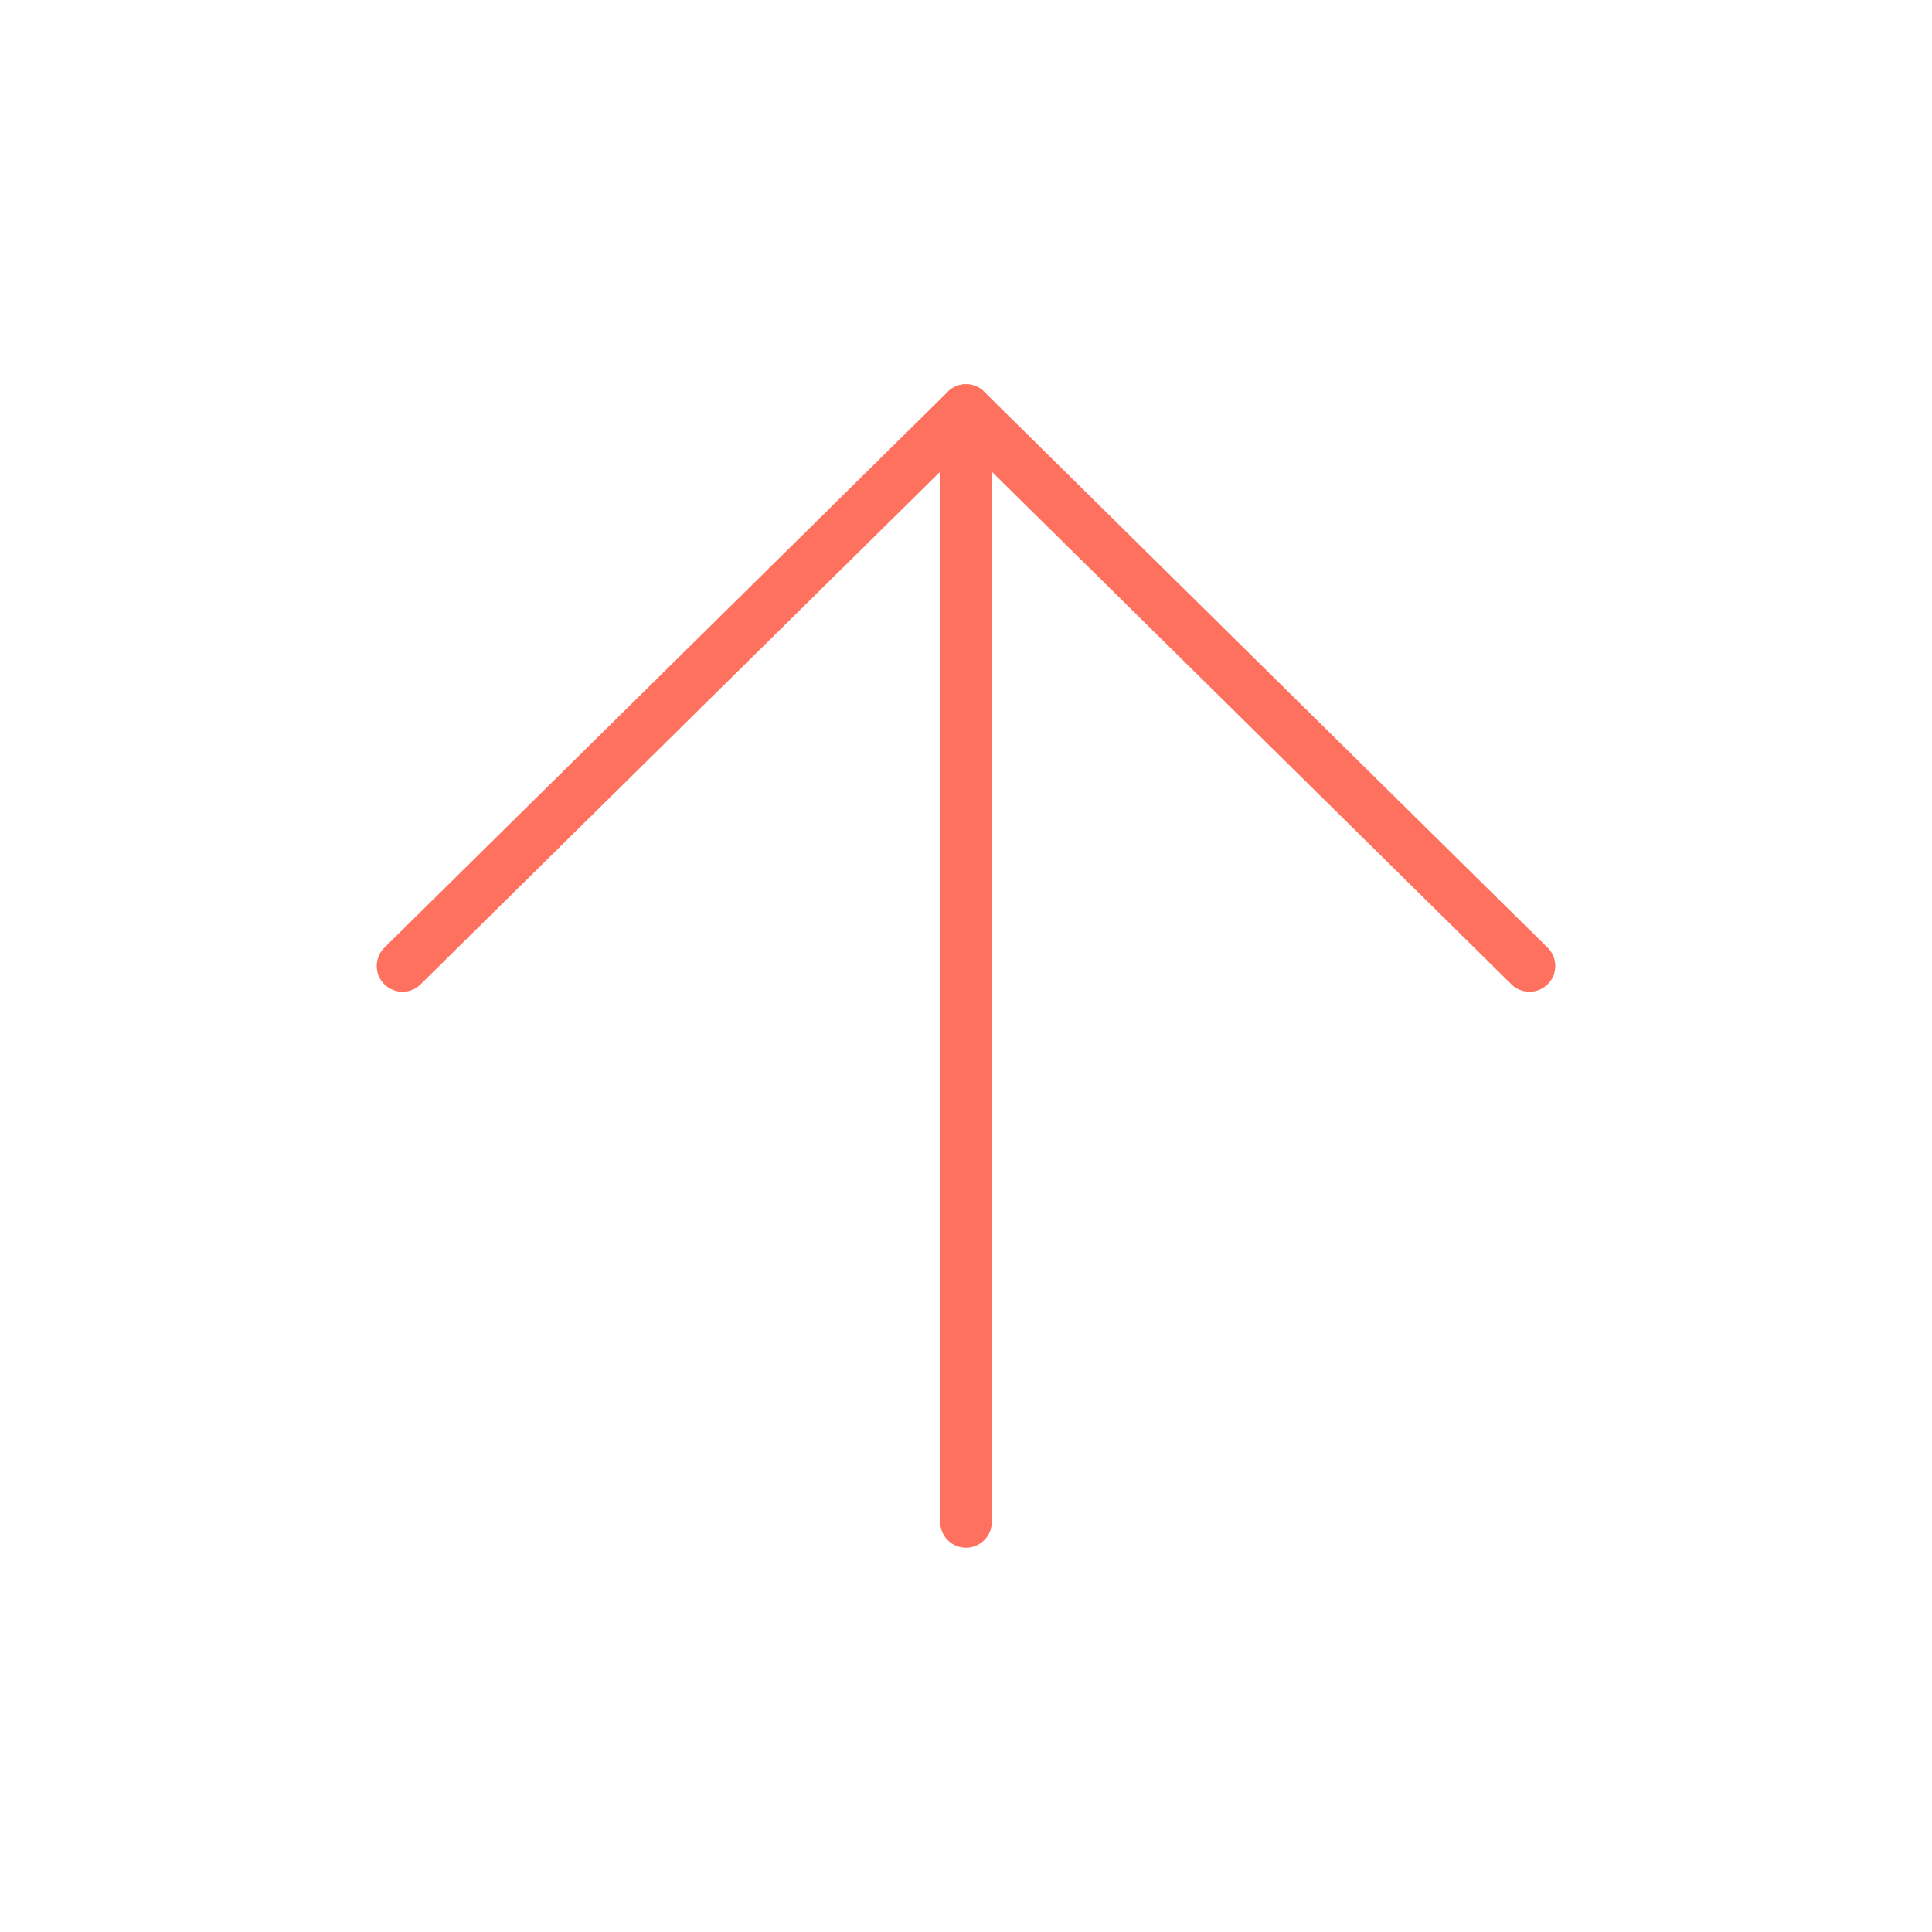
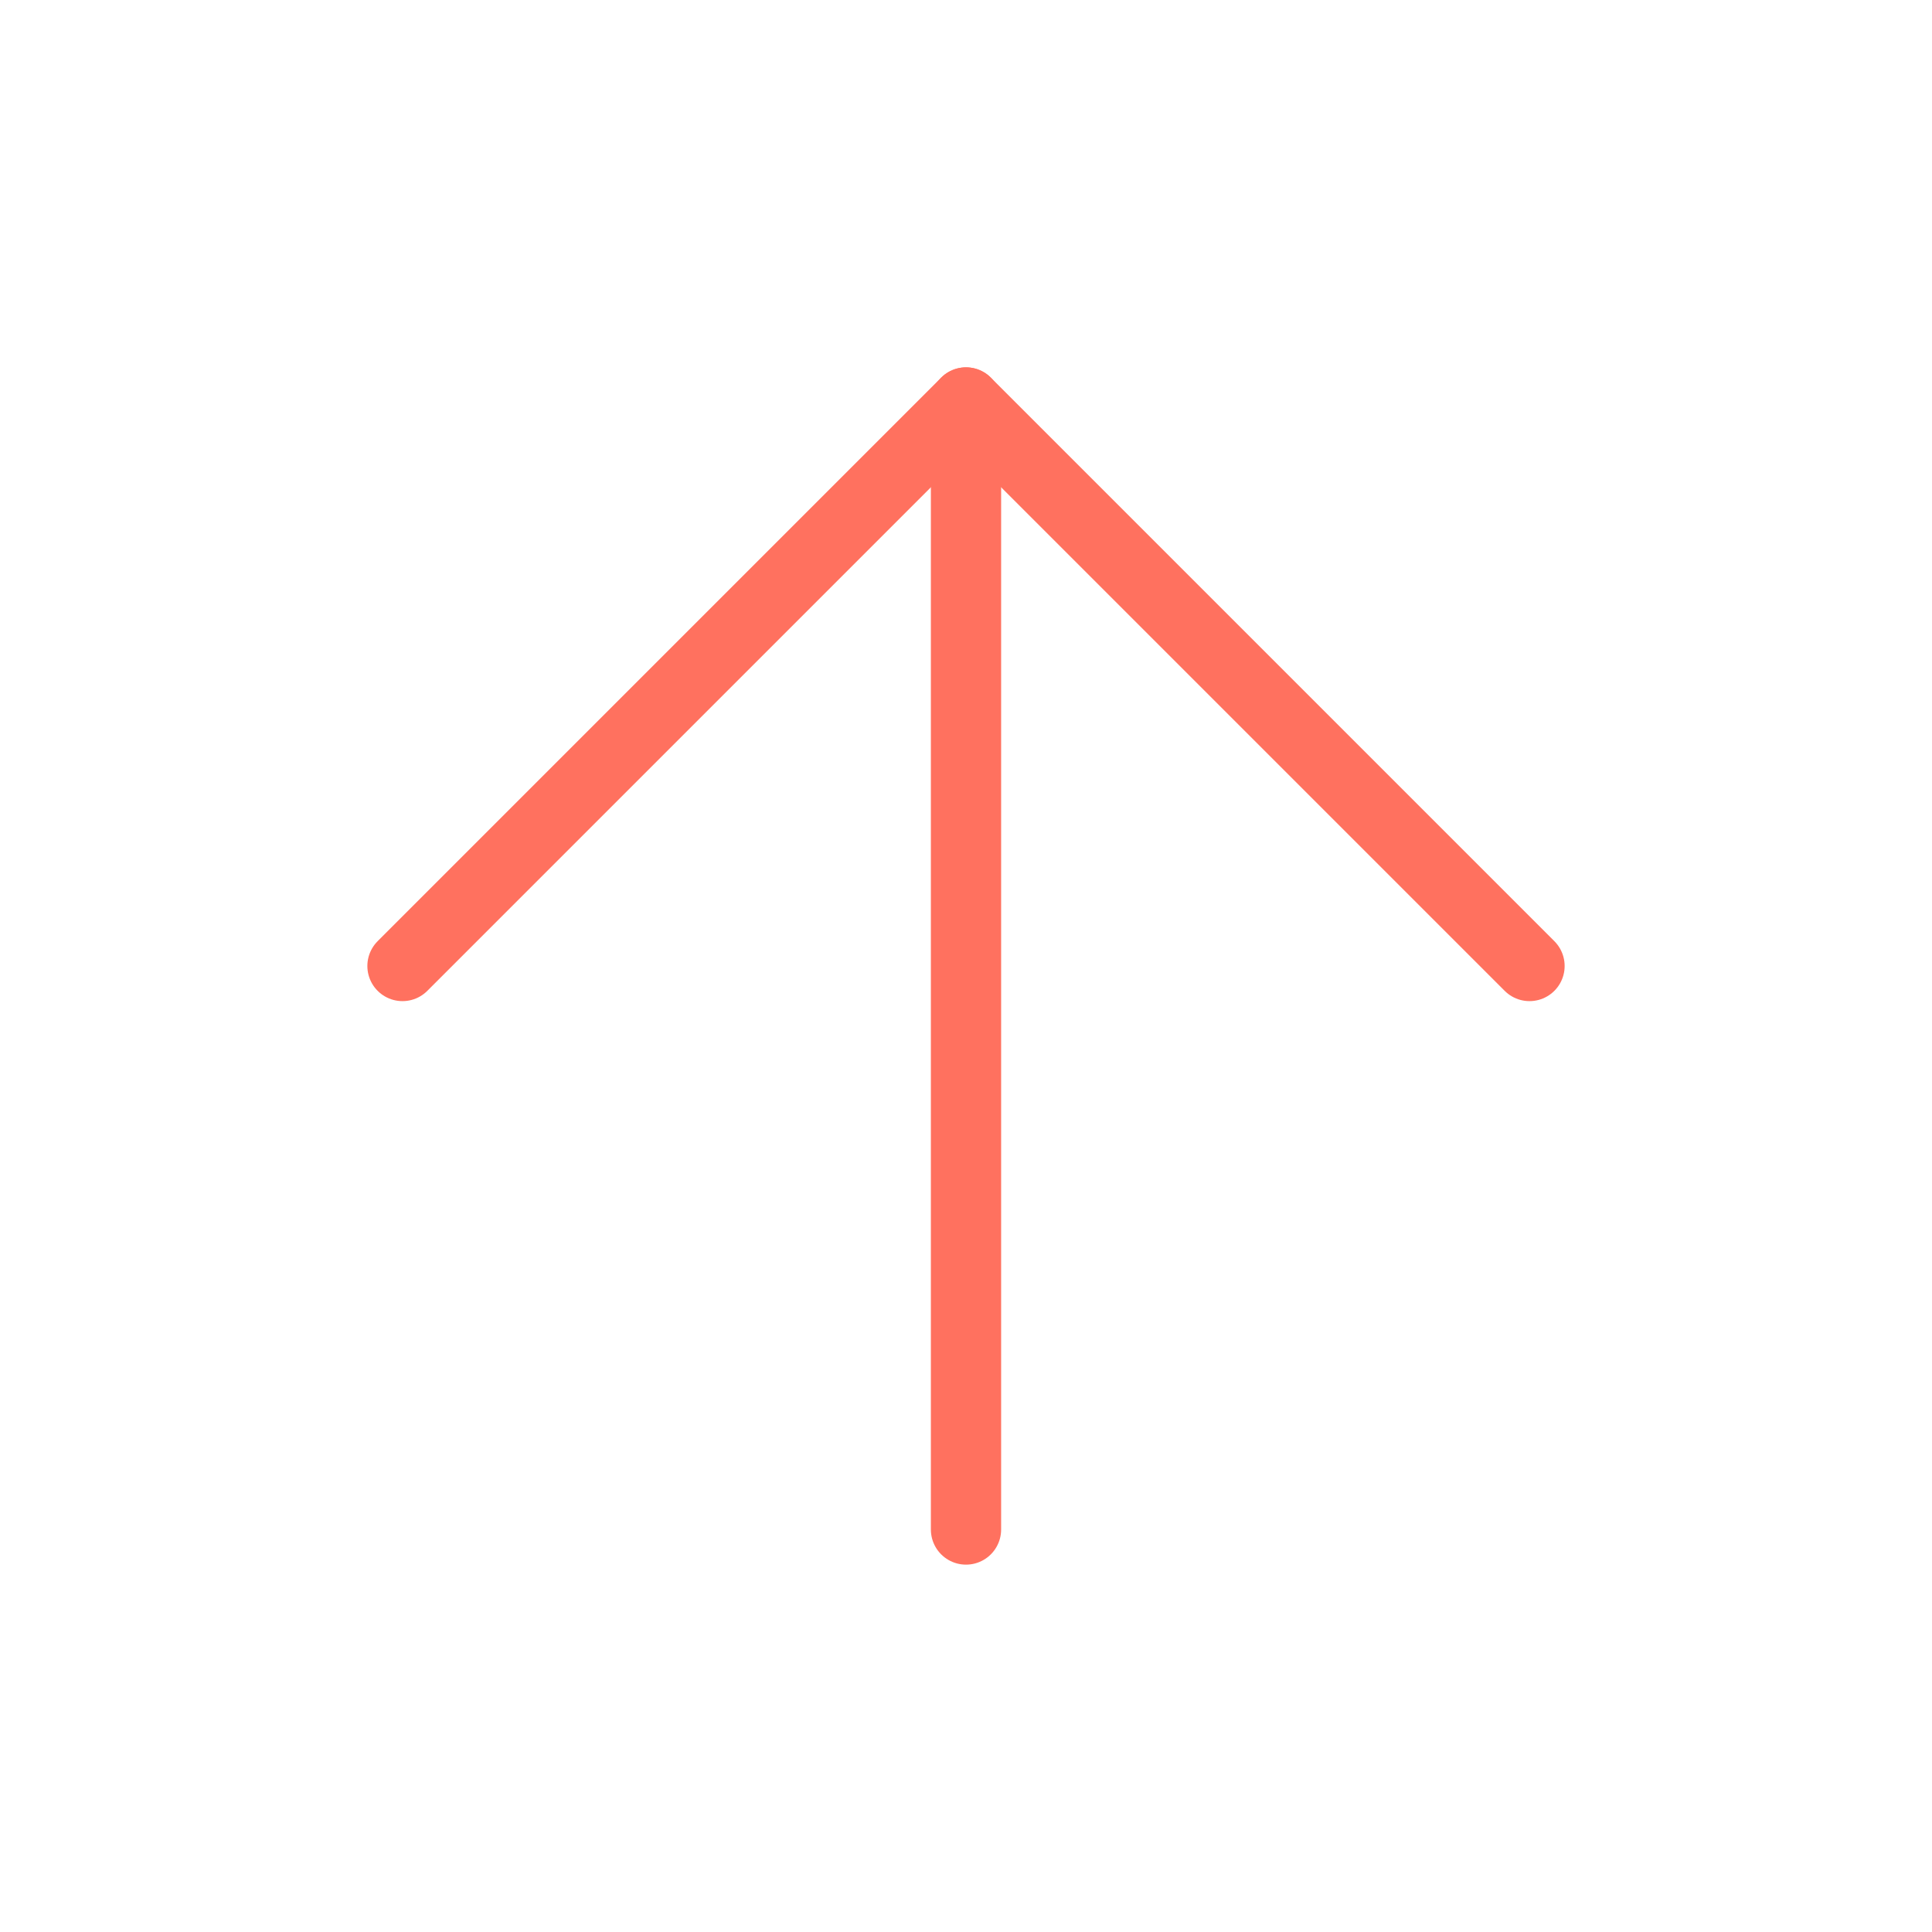
- <svg xmlns="http://www.w3.org/2000/svg" width="75" height="75" viewBox="0 0 75 75" fill="none">
-   <path d="M37.5 59.083V15.917" stroke="#FF715F" stroke-width="2" stroke-linecap="round" stroke-linejoin="round" />
-   <path d="M59.375 37.5L37.5 15.917L15.625 37.5" stroke="#FF715F" stroke-width="2" stroke-linecap="round" stroke-linejoin="round" />
+ <svg xmlns="http://www.w3.org/2000/svg" width="55" height="55" viewBox="0 0 55 55" fill="none">
+   <path d="M27.5 43.542V11.458" stroke="#FF715F" stroke-width="2" stroke-linecap="round" stroke-linejoin="round" />
+   <path d="M43.542 27.5L27.5 11.458L11.458 27.5" stroke="#FF715F" stroke-width="2" stroke-linecap="round" stroke-linejoin="round" />
</svg>
